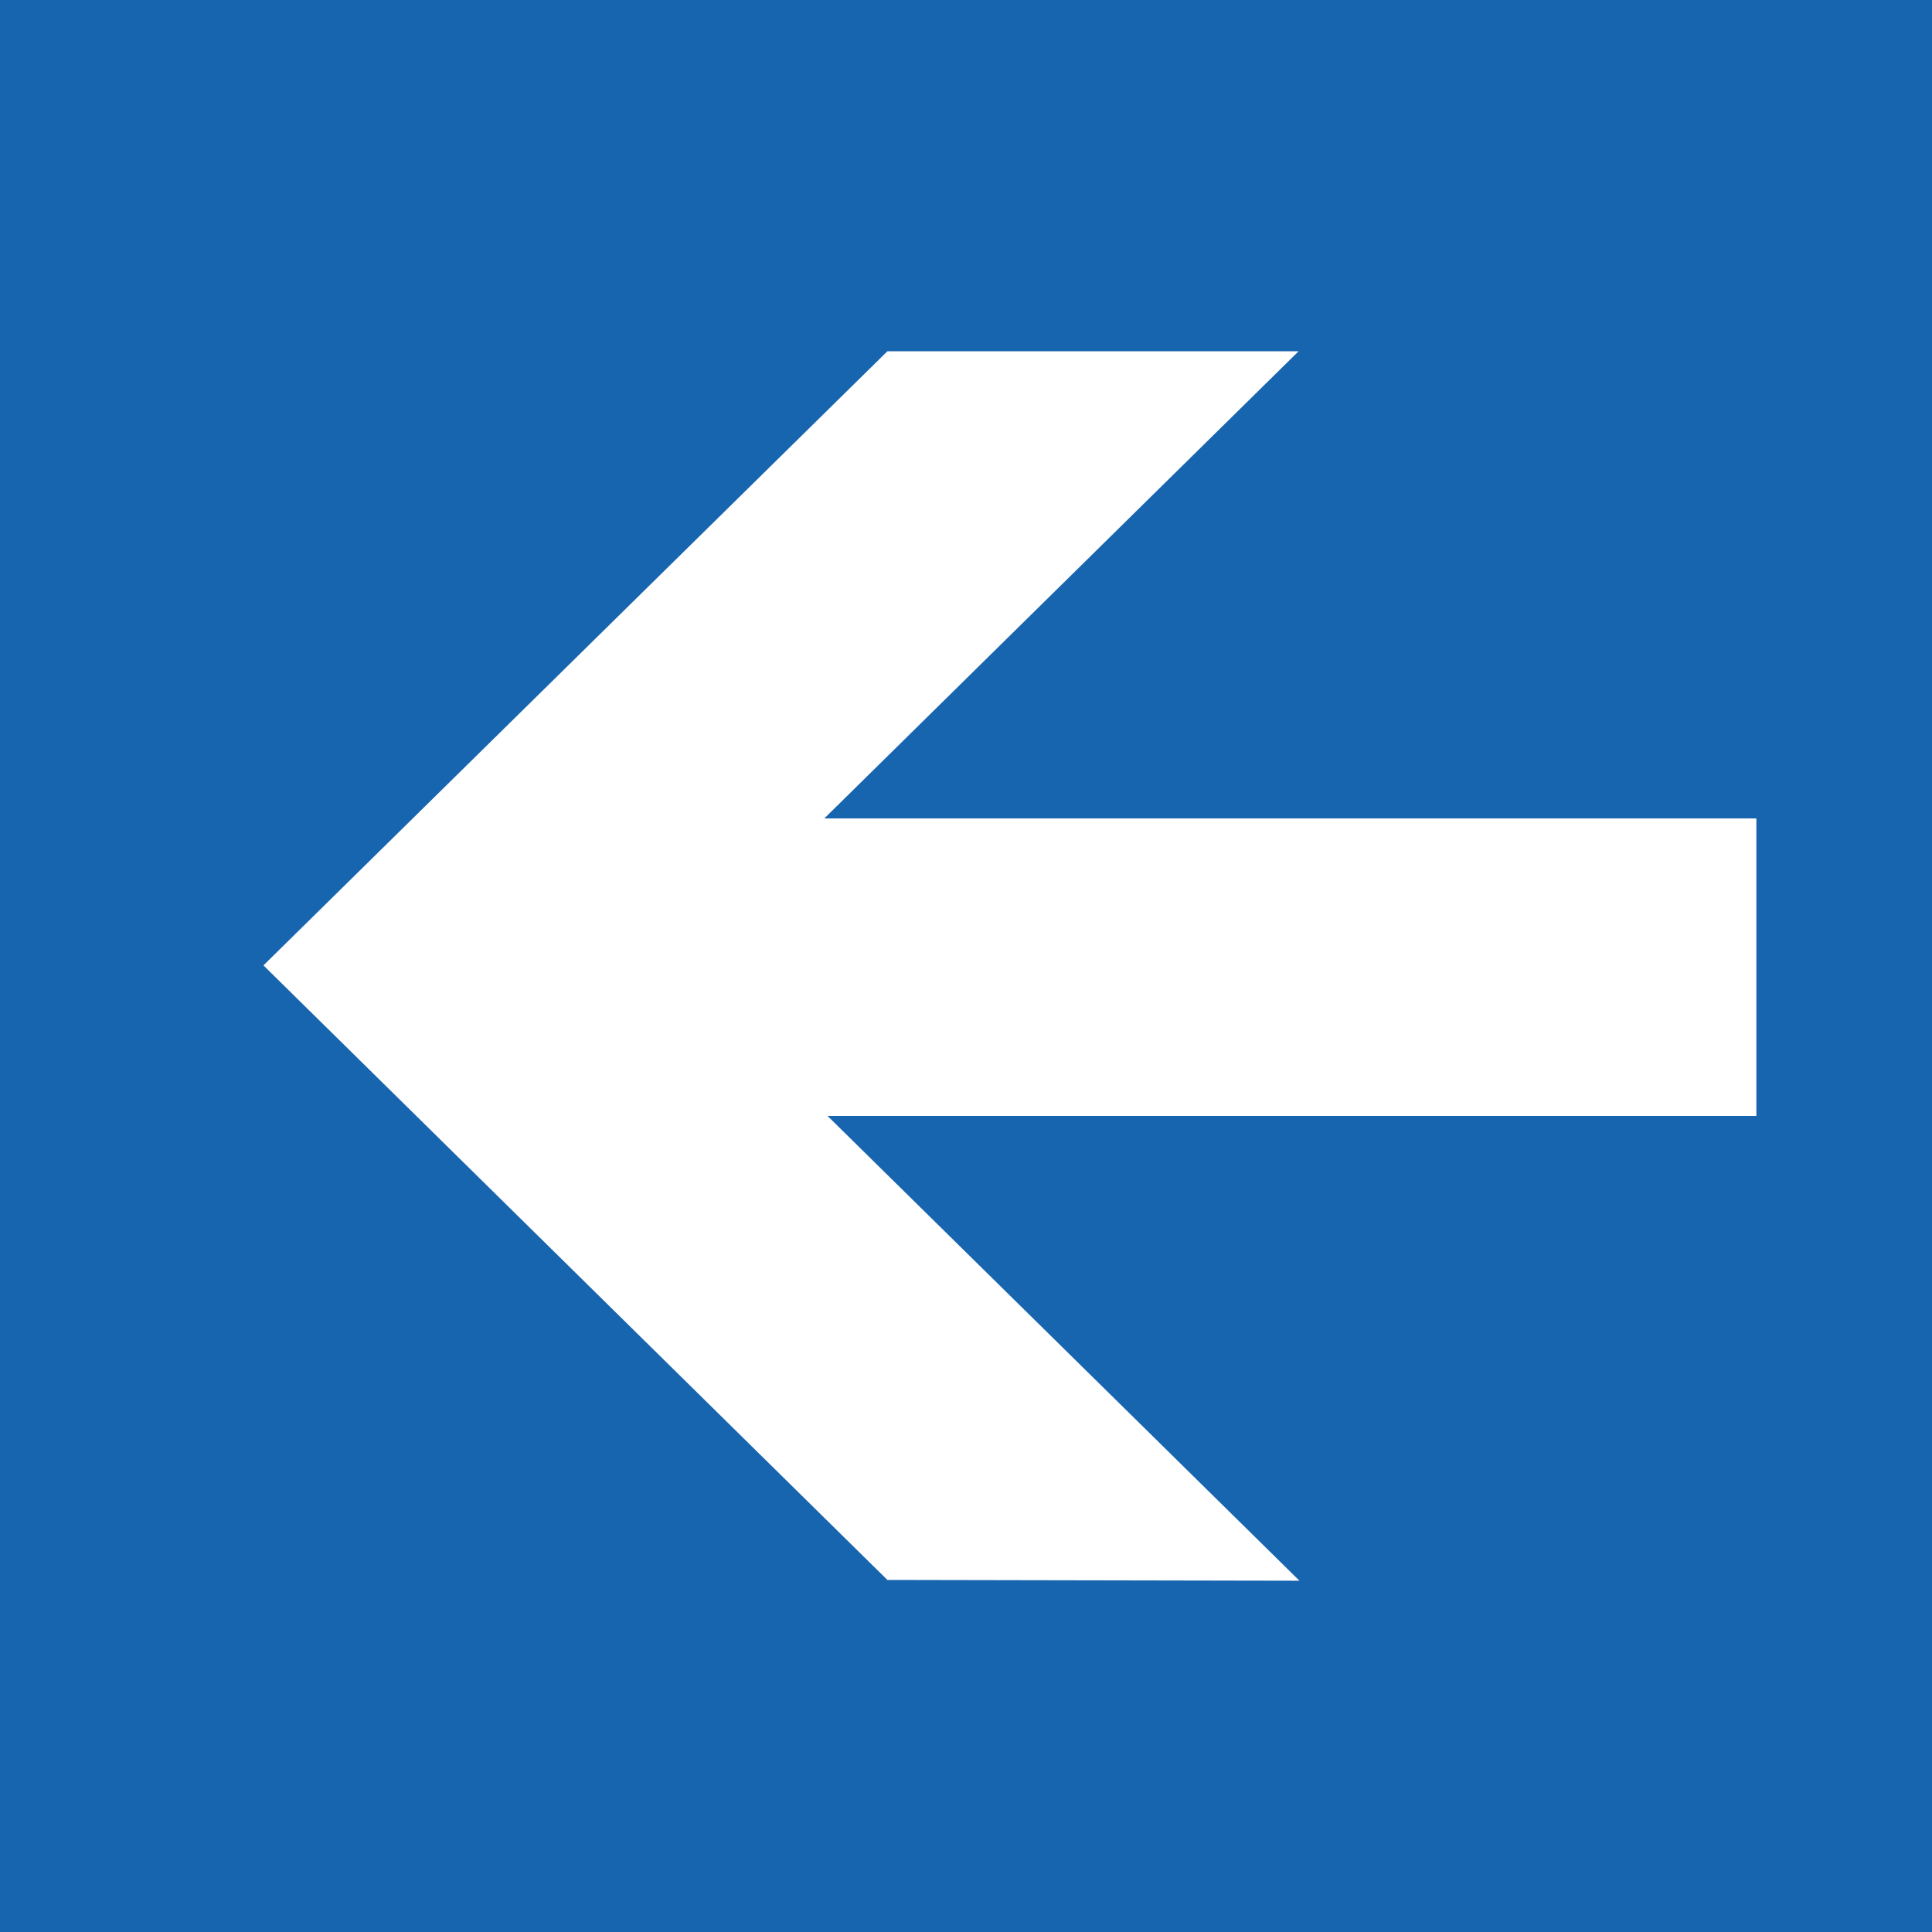
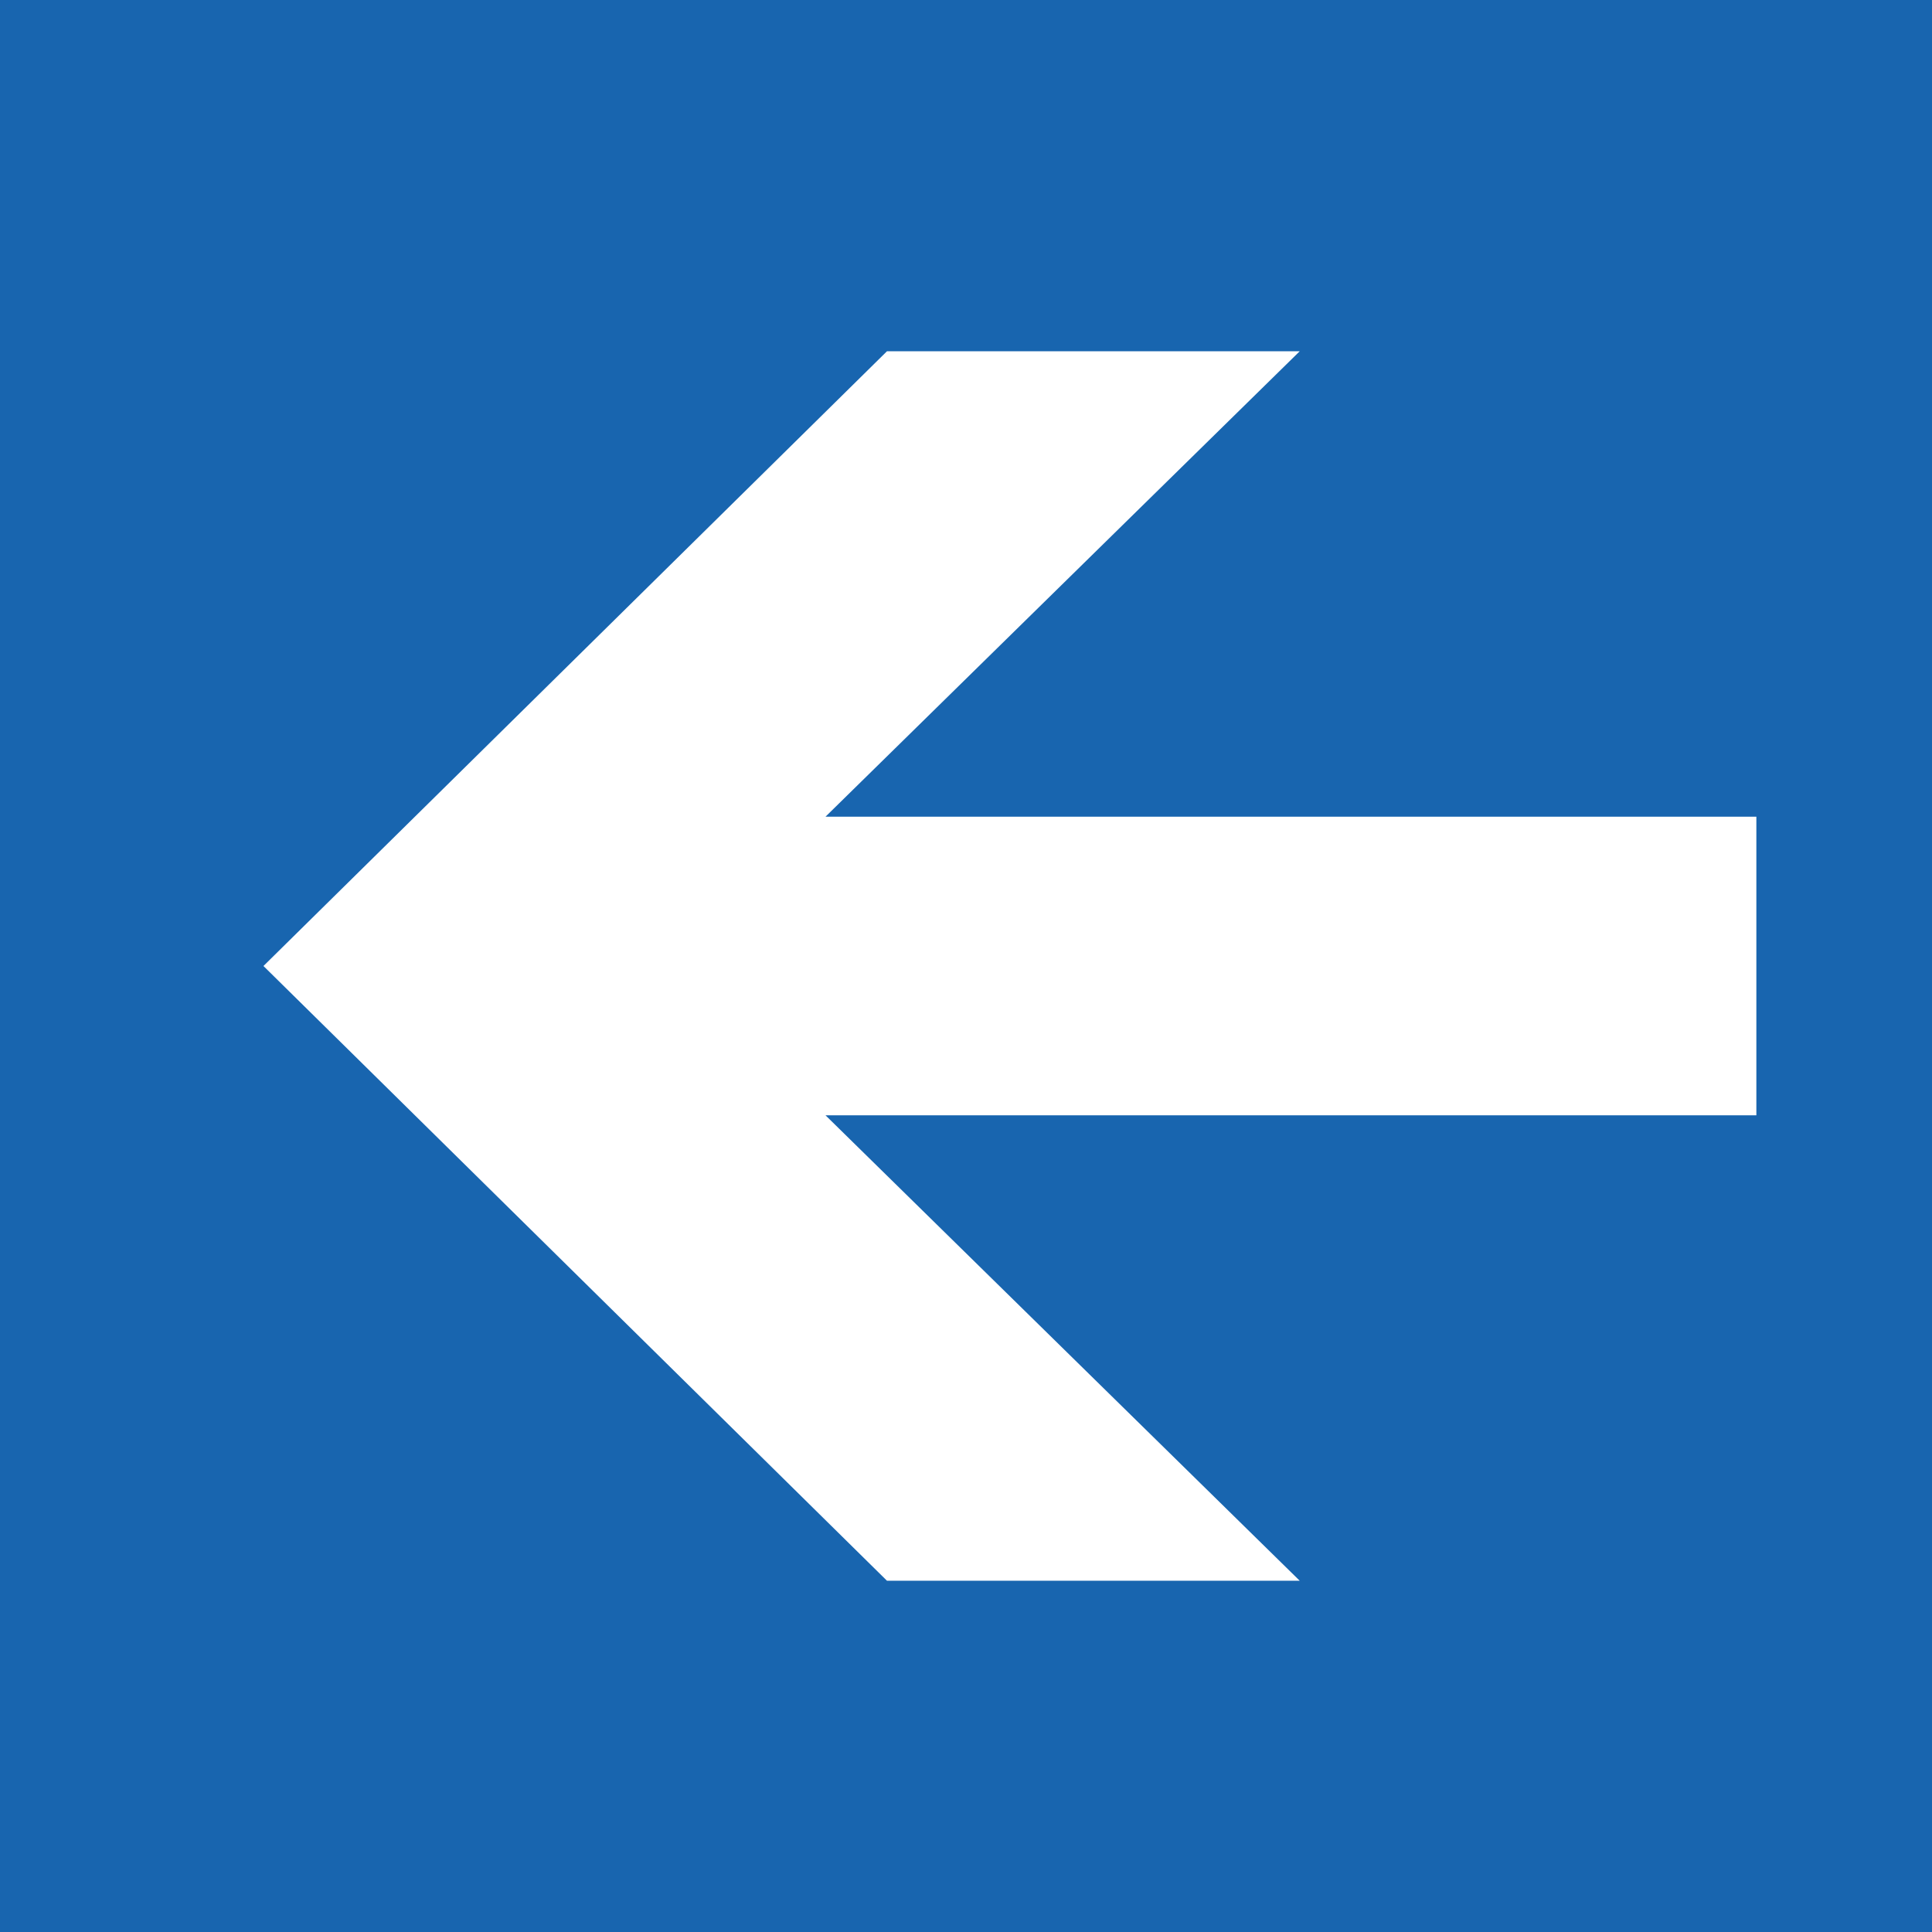
- <svg xmlns="http://www.w3.org/2000/svg" width="22px" height="22px" viewBox="0 0 22 22" version="1.1">
-   <g id="Designs" stroke="none" stroke-width="1" fill="none" fill-rule="evenodd">
-     <g id="Album-Details---Desktop-(White)" transform="translate(-12, -40)">
-       <g id="Group-8" transform="translate(12, 40)">
-         <rect id="Rectangle" fill="#1865AF" x="0" y="0" width="22" height="22" />
-         <polyline id="Fill-1" fill="#FFFFFF" points="10.105 17.991 3 10.993 10.105 4 14.787 4 9.386 9.32 20 9.32 20 12.707 9.423 12.707 14.797 18 10.105 17.991" />
-       </g>
+ <svg xmlns="http://www.w3.org/2000/svg" version="1.1" id="Layer_1" x="0px" y="0px" viewBox="0 0 22 22" style="enable-background:new 0 0 22 22;" xml:space="preserve">
+   <style type="text/css">
+ 	.st0{fill-rule:evenodd;clip-rule:evenodd;fill:#1865AF;}
+ 	.st1{fill-rule:evenodd;clip-rule:evenodd;fill:#FFFFFF;}
+ </style>
+   <g transform="translate(-12, -40)">
+     <g id="Group-8" transform="translate(12, 40)">
+       <rect id="Rectangle" class="st0" width="22" height="22" />
+       <polyline id="Fill-1" class="st1" points="10.1,18 3,11 10.1,4 14.8,4 9.4,9.3 20,9.3 20,12.7 9.4,12.7 14.8,18 10.1,18   " />
    </g>
  </g>
</svg>
